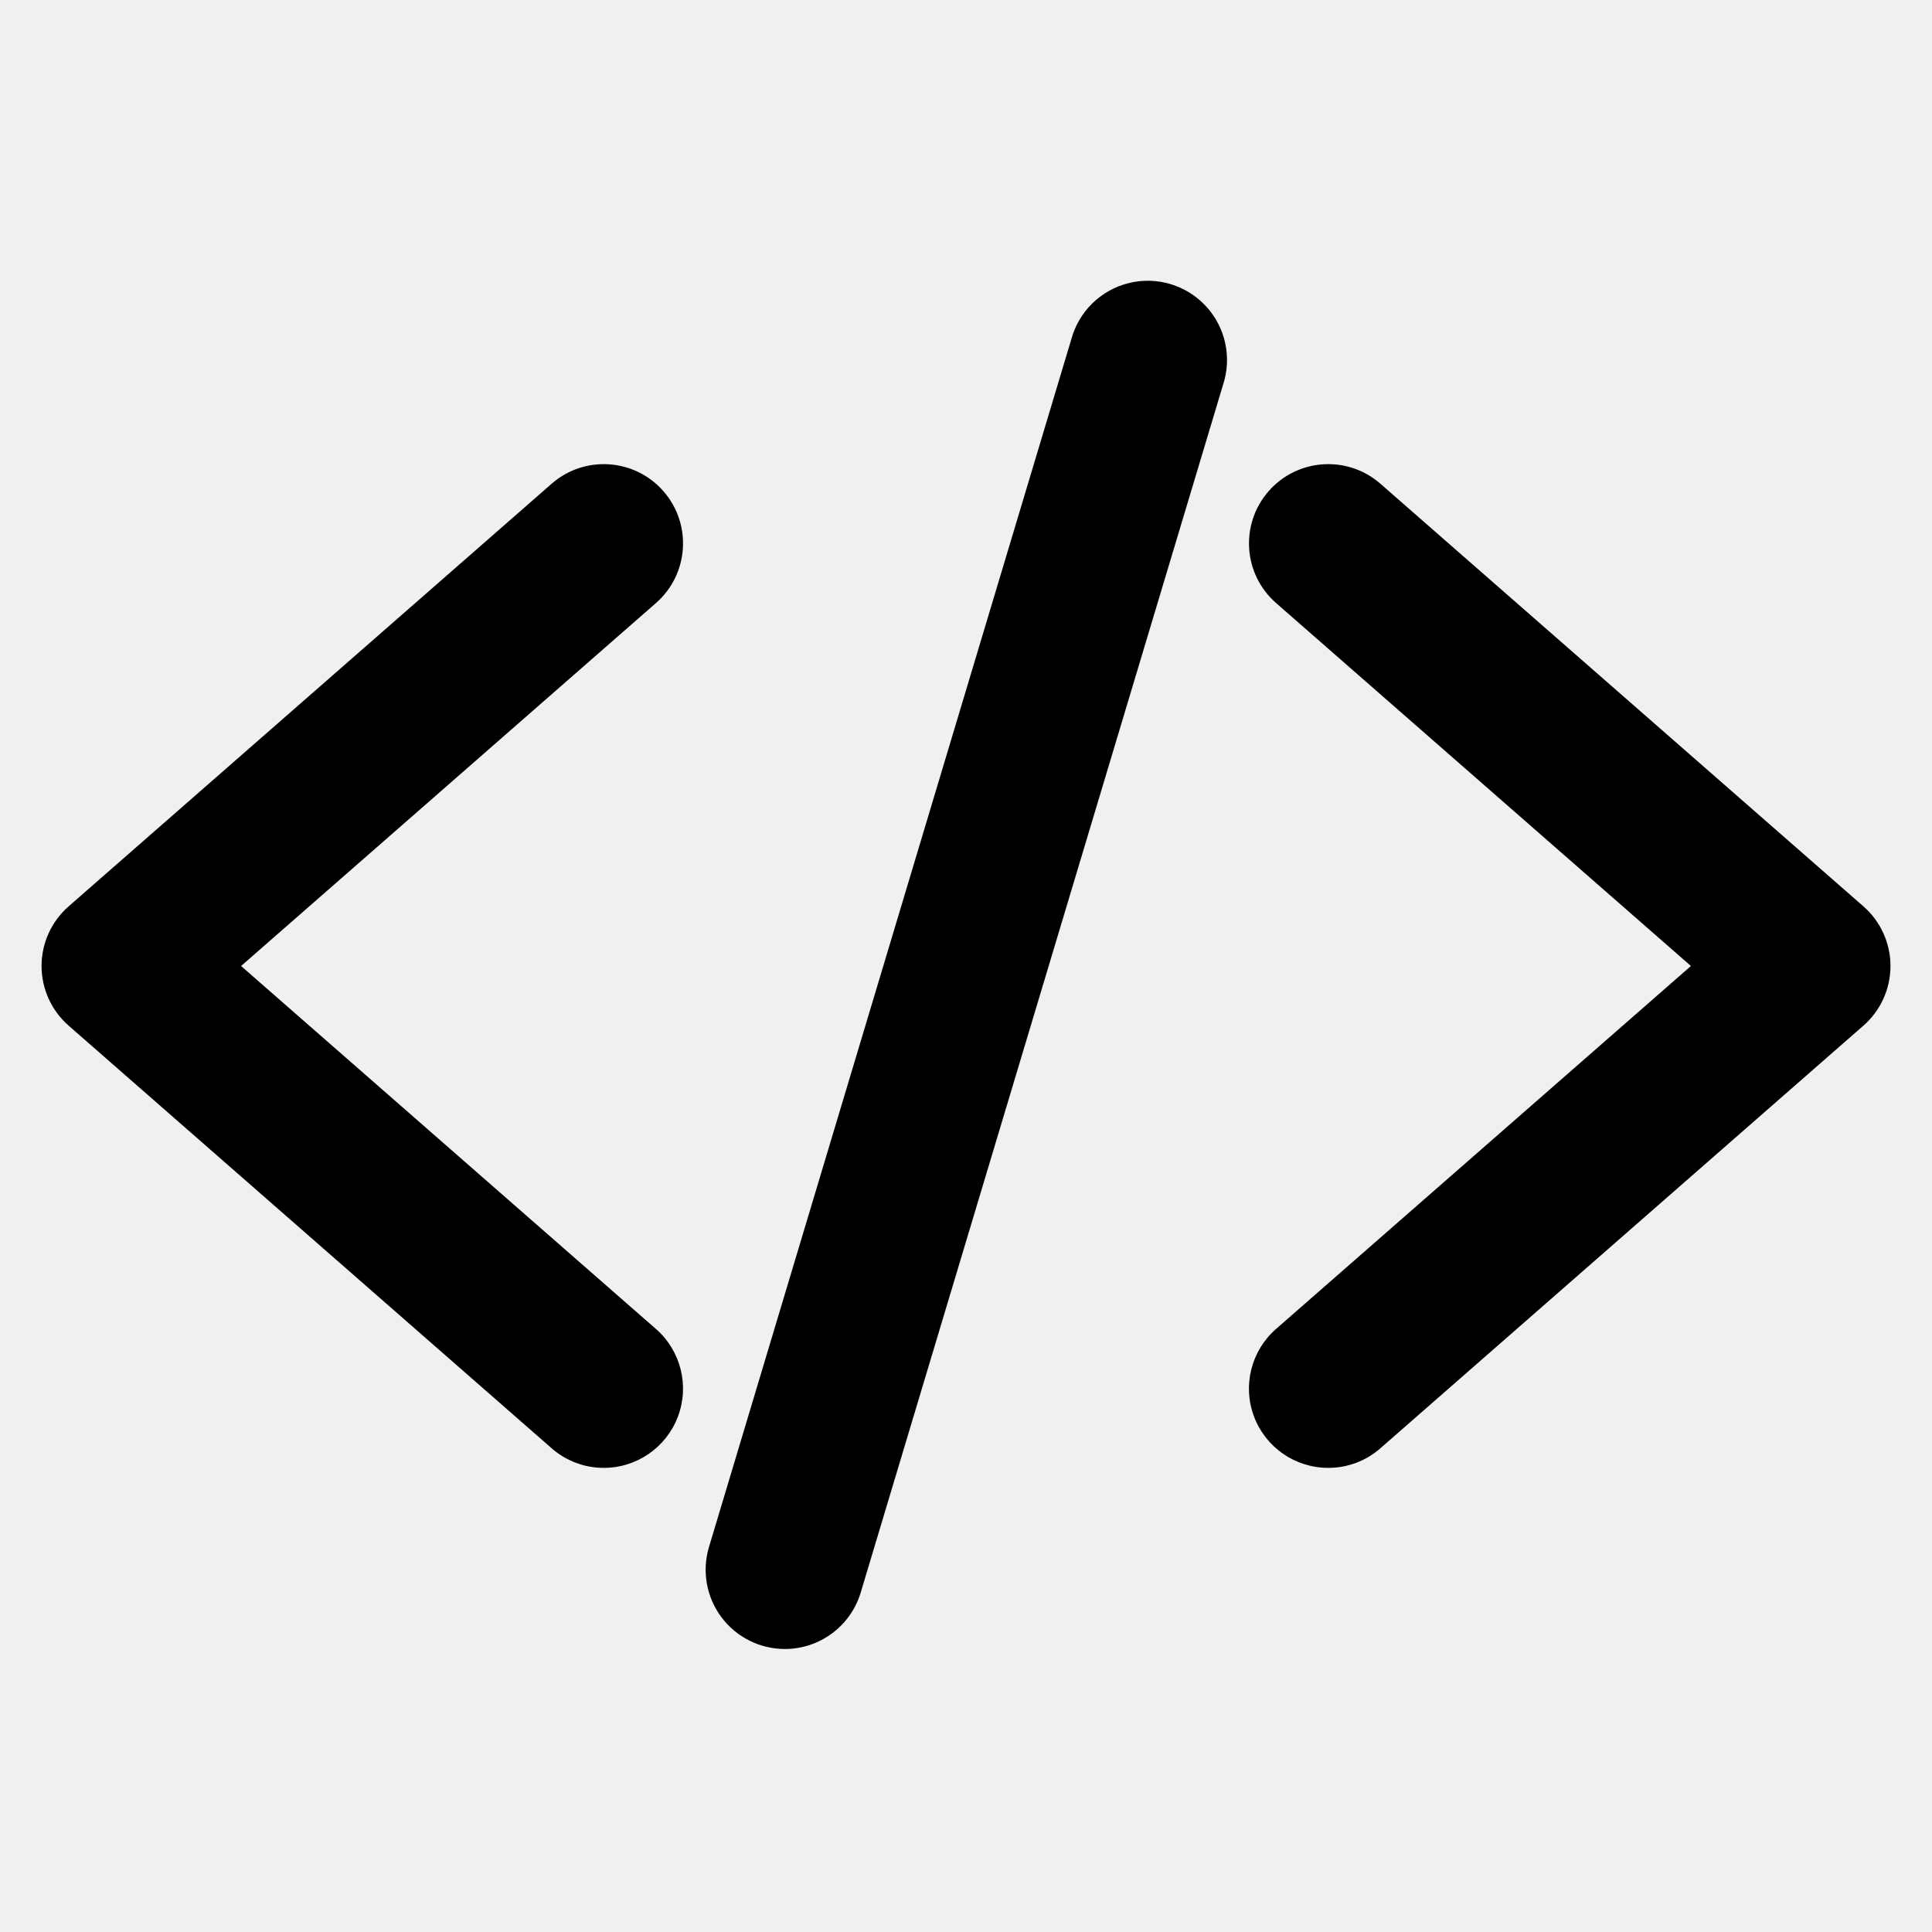
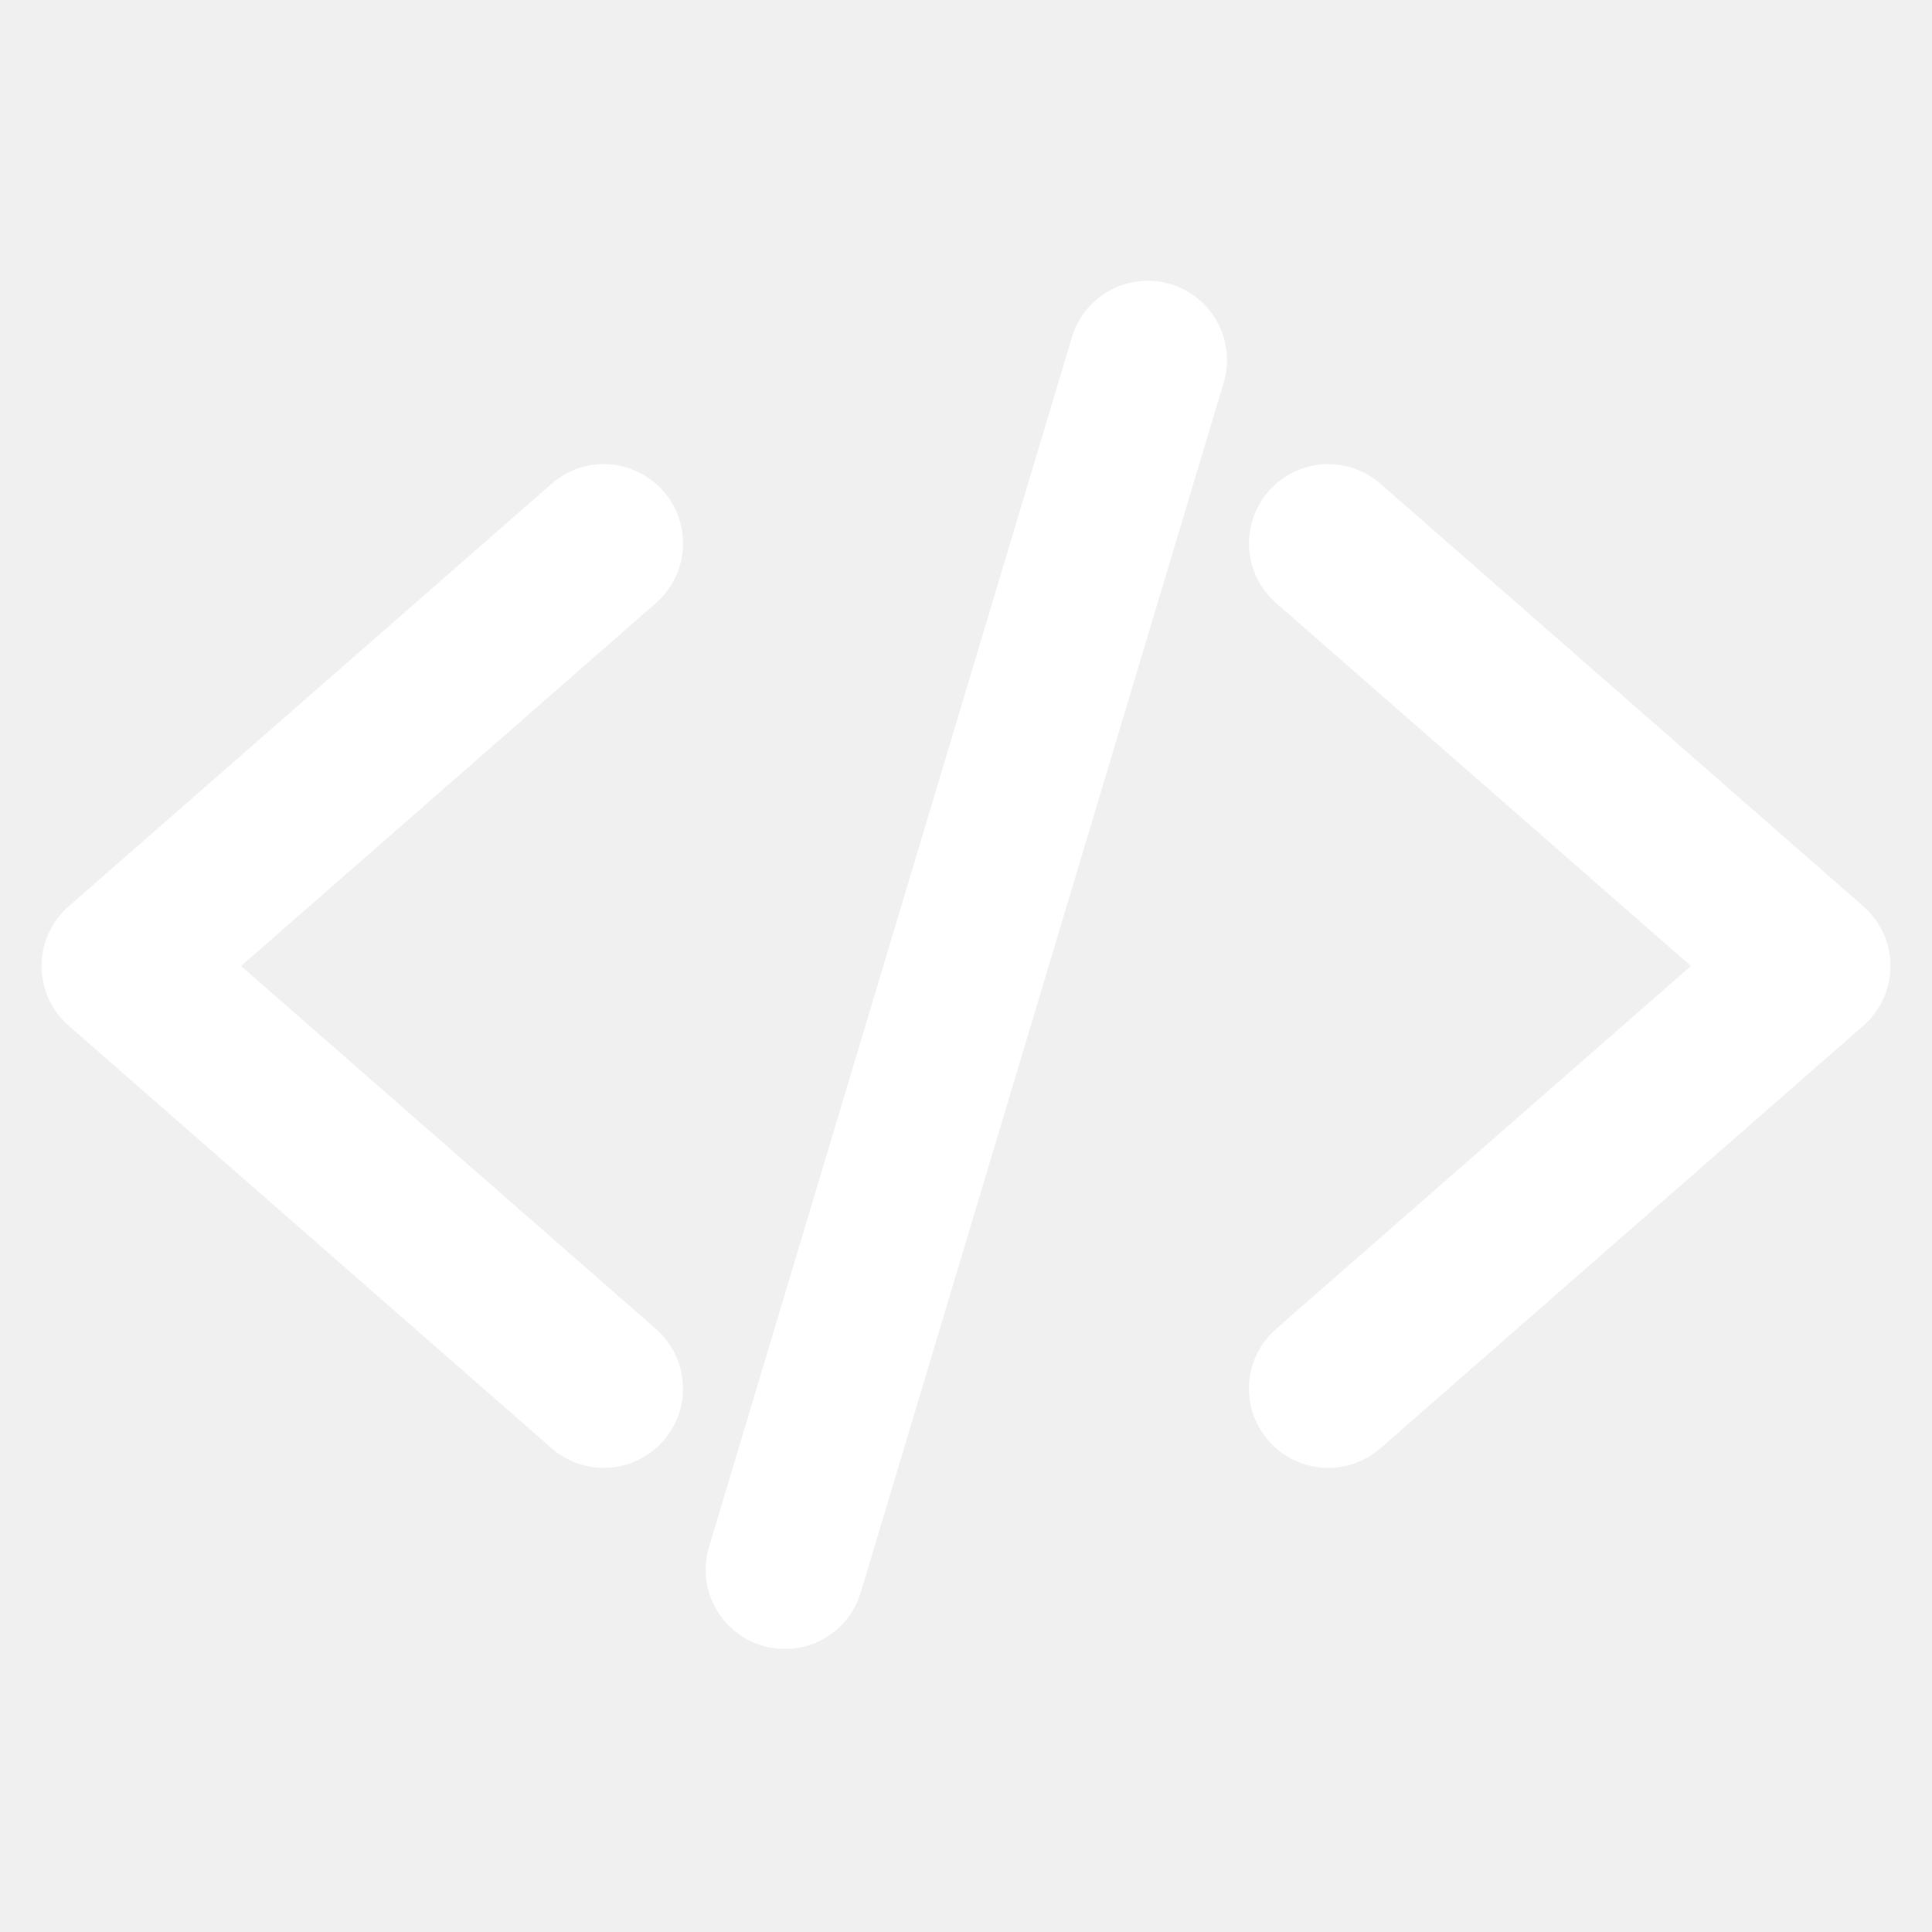
- <svg xmlns="http://www.w3.org/2000/svg" class="ionicon" viewBox="0 0 512 512">
+ <svg xmlns="http://www.w3.org/2000/svg" class="ionicon" fill="white" viewBox="0 0 512 512">
  <path d="M160 389a20.91 20.91 0 01-13.82-5.2l-128-112a21 21 0 010-31.6l128-112a21 21 0 0127.66 31.61L63.89 256l109.94 96.19A21 21 0 01160 389zM352 389a21 21 0 01-13.84-36.81L448.11 256l-109.94-96.19a21 21 0 0127.66-31.61l128 112a21 21 0 010 31.6l-128 112A20.89 20.89 0 01352 389zM208 437a21 21 0 01-20.12-27l96-320a21 21 0 1140.23 12l-96 320A21 21 0 01208 437z" />
</svg>
